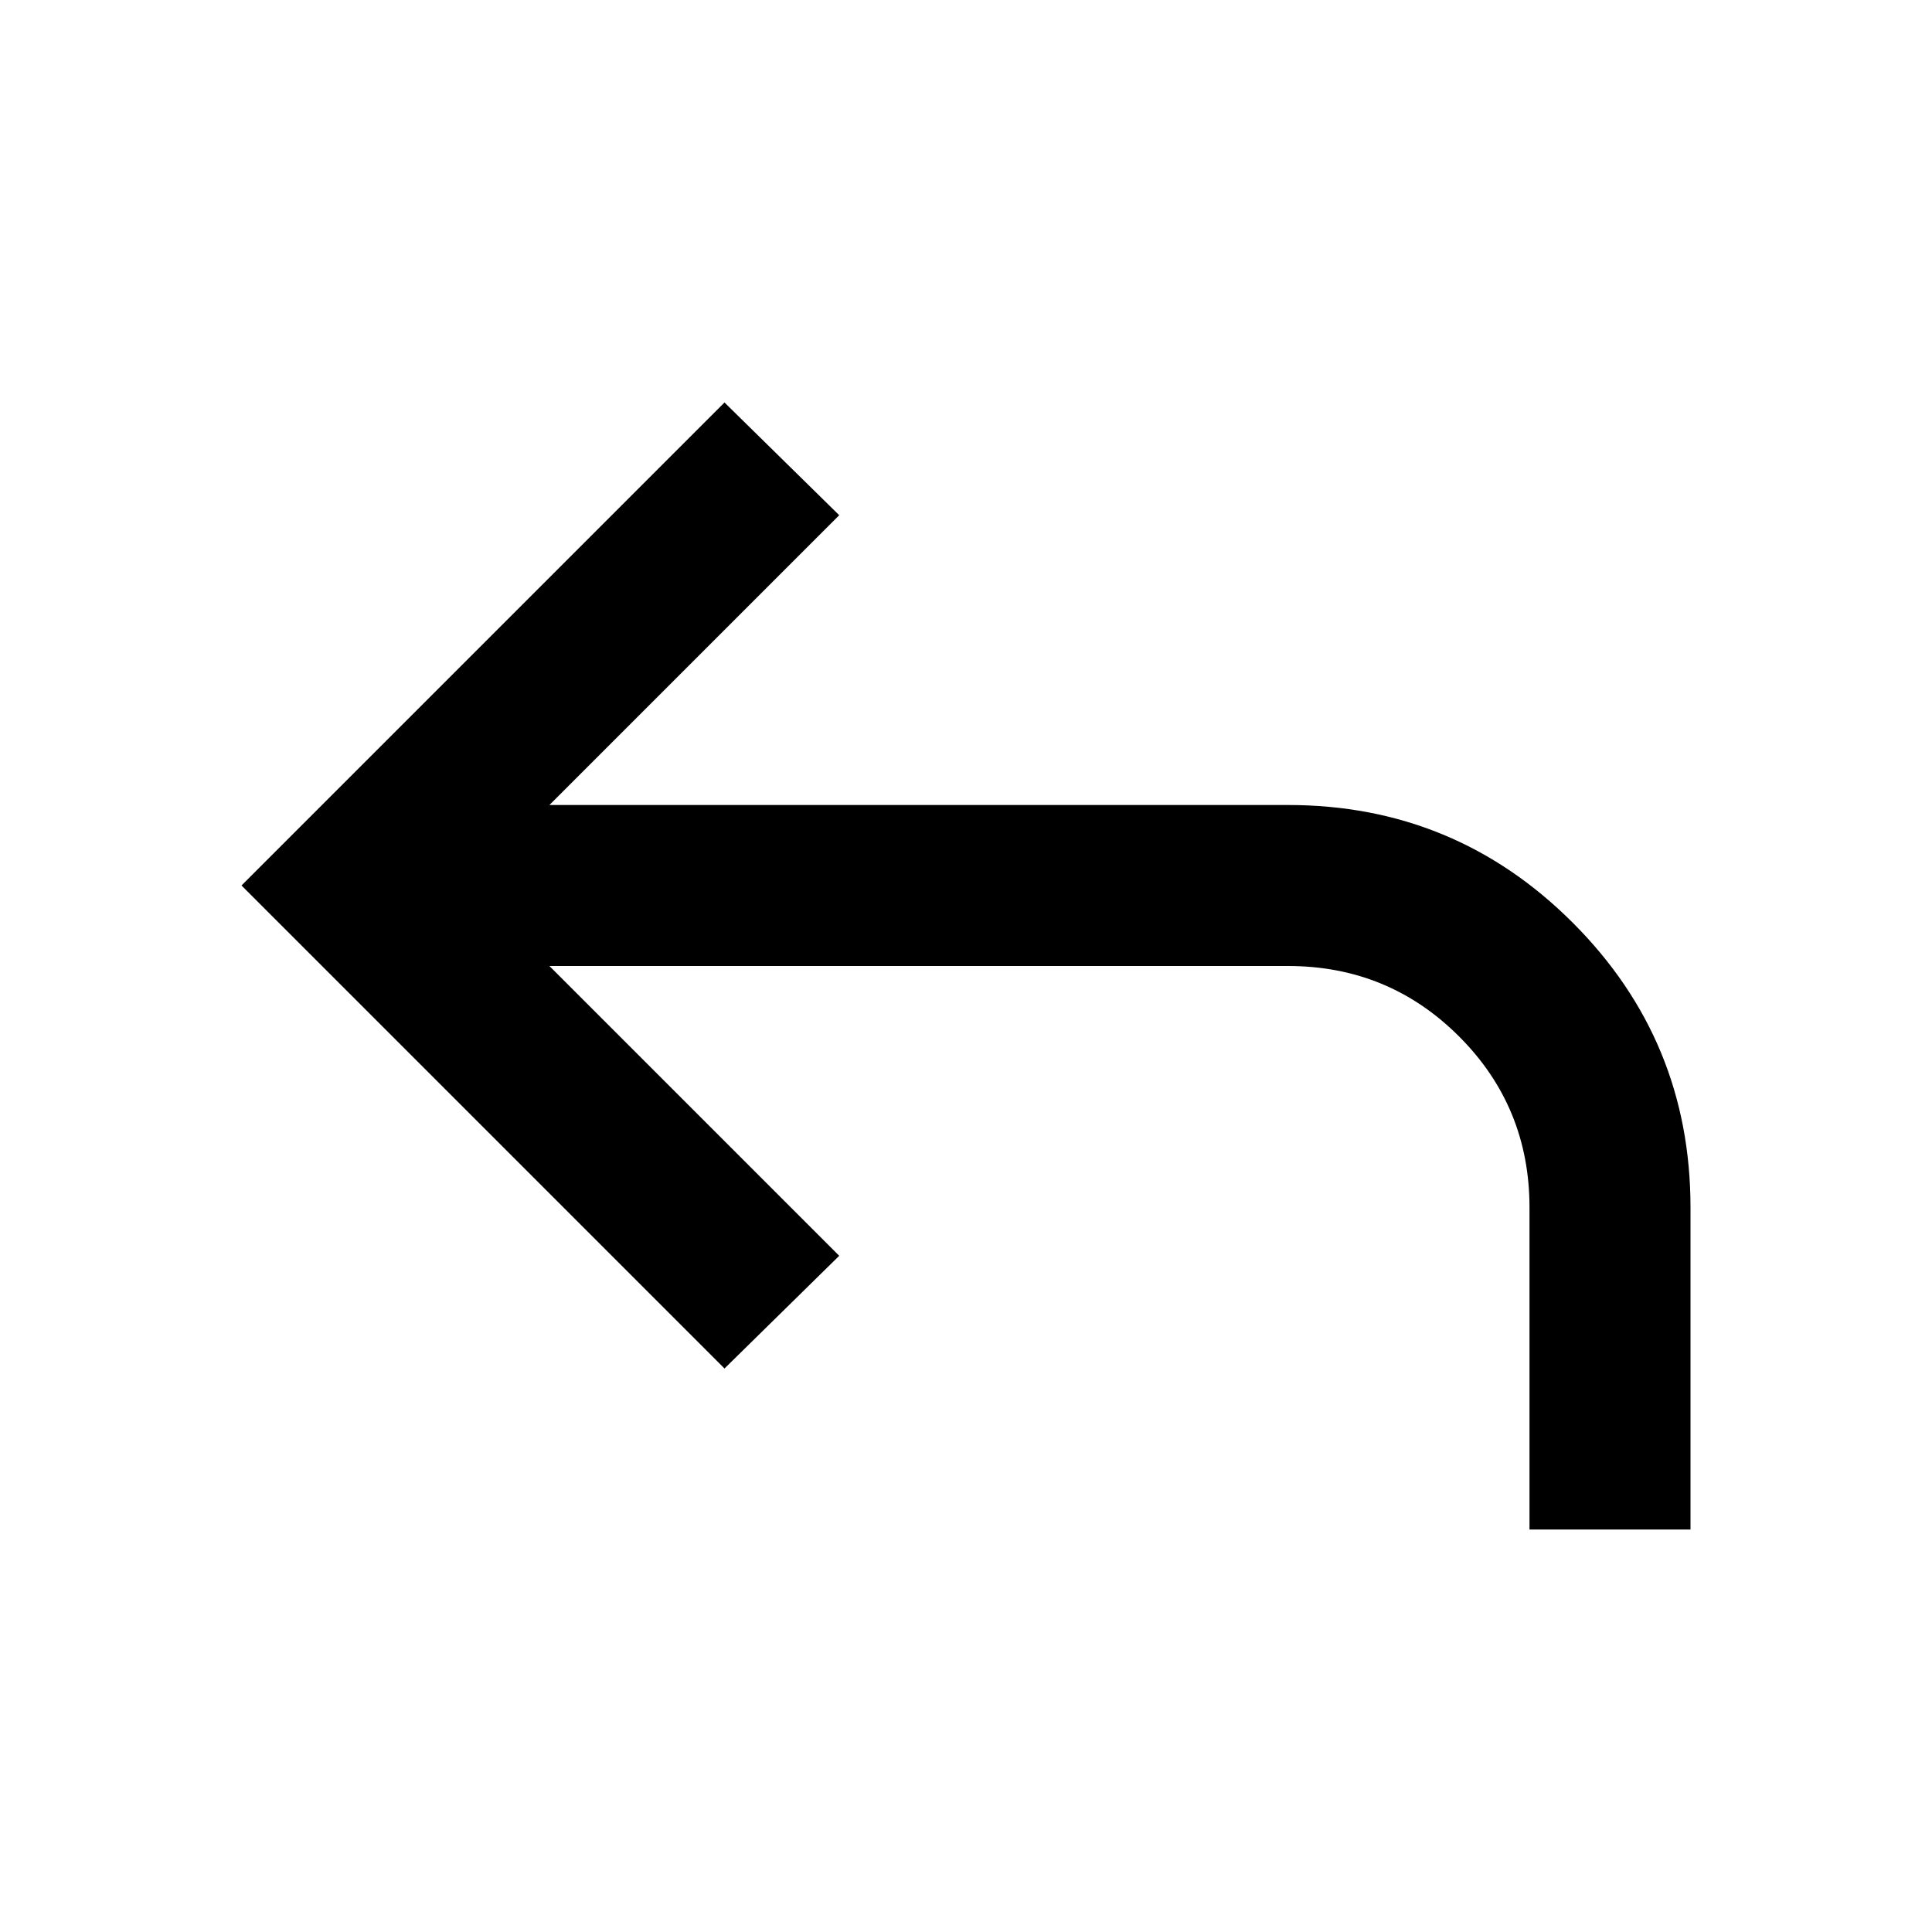
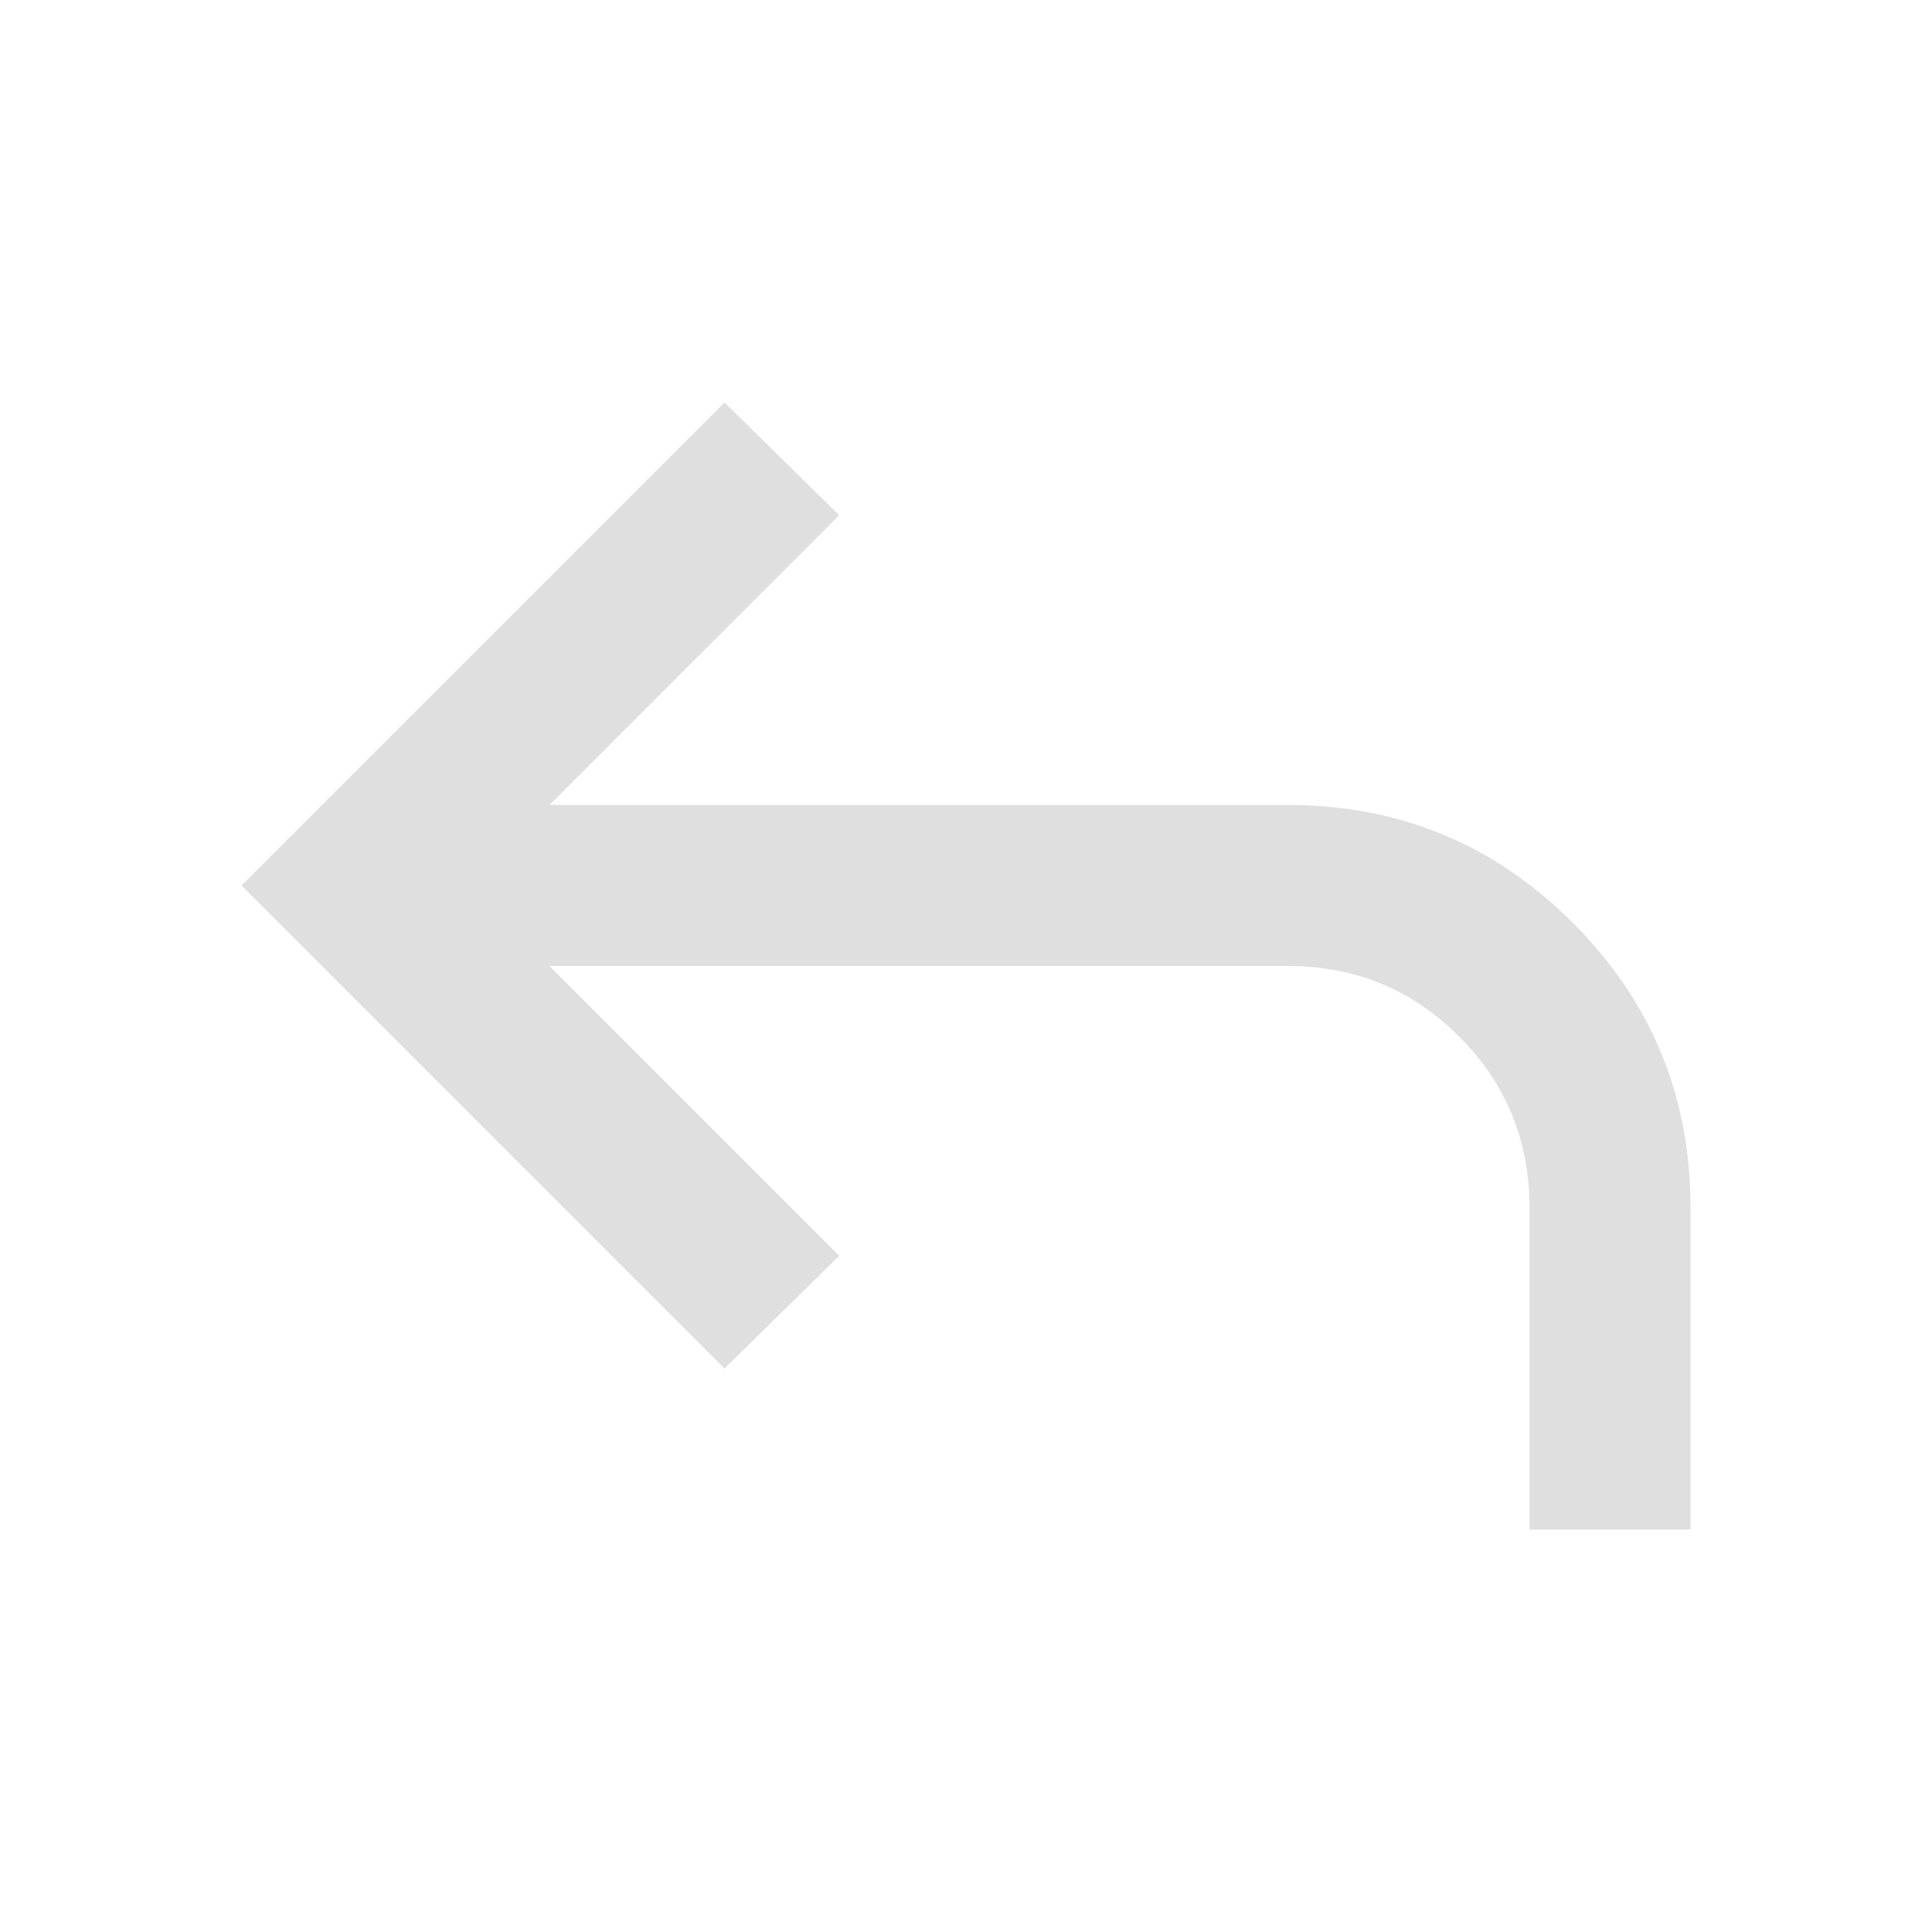
- <svg xmlns="http://www.w3.org/2000/svg" height="24" viewBox="0 -960 960 960" width="24">
+ <svg xmlns="http://www.w3.org/2000/svg" height="24" viewBox="0 -960 960 960" width="24" fill="#DFDFDF">
  <path d="M760-200v-160q0-50-35-85t-85-35H273l144 144-57 56-240-240 240-240 57 56-144 144h367q83 0 141.5 58.5T840-360v160h-80Z" />
</svg>
